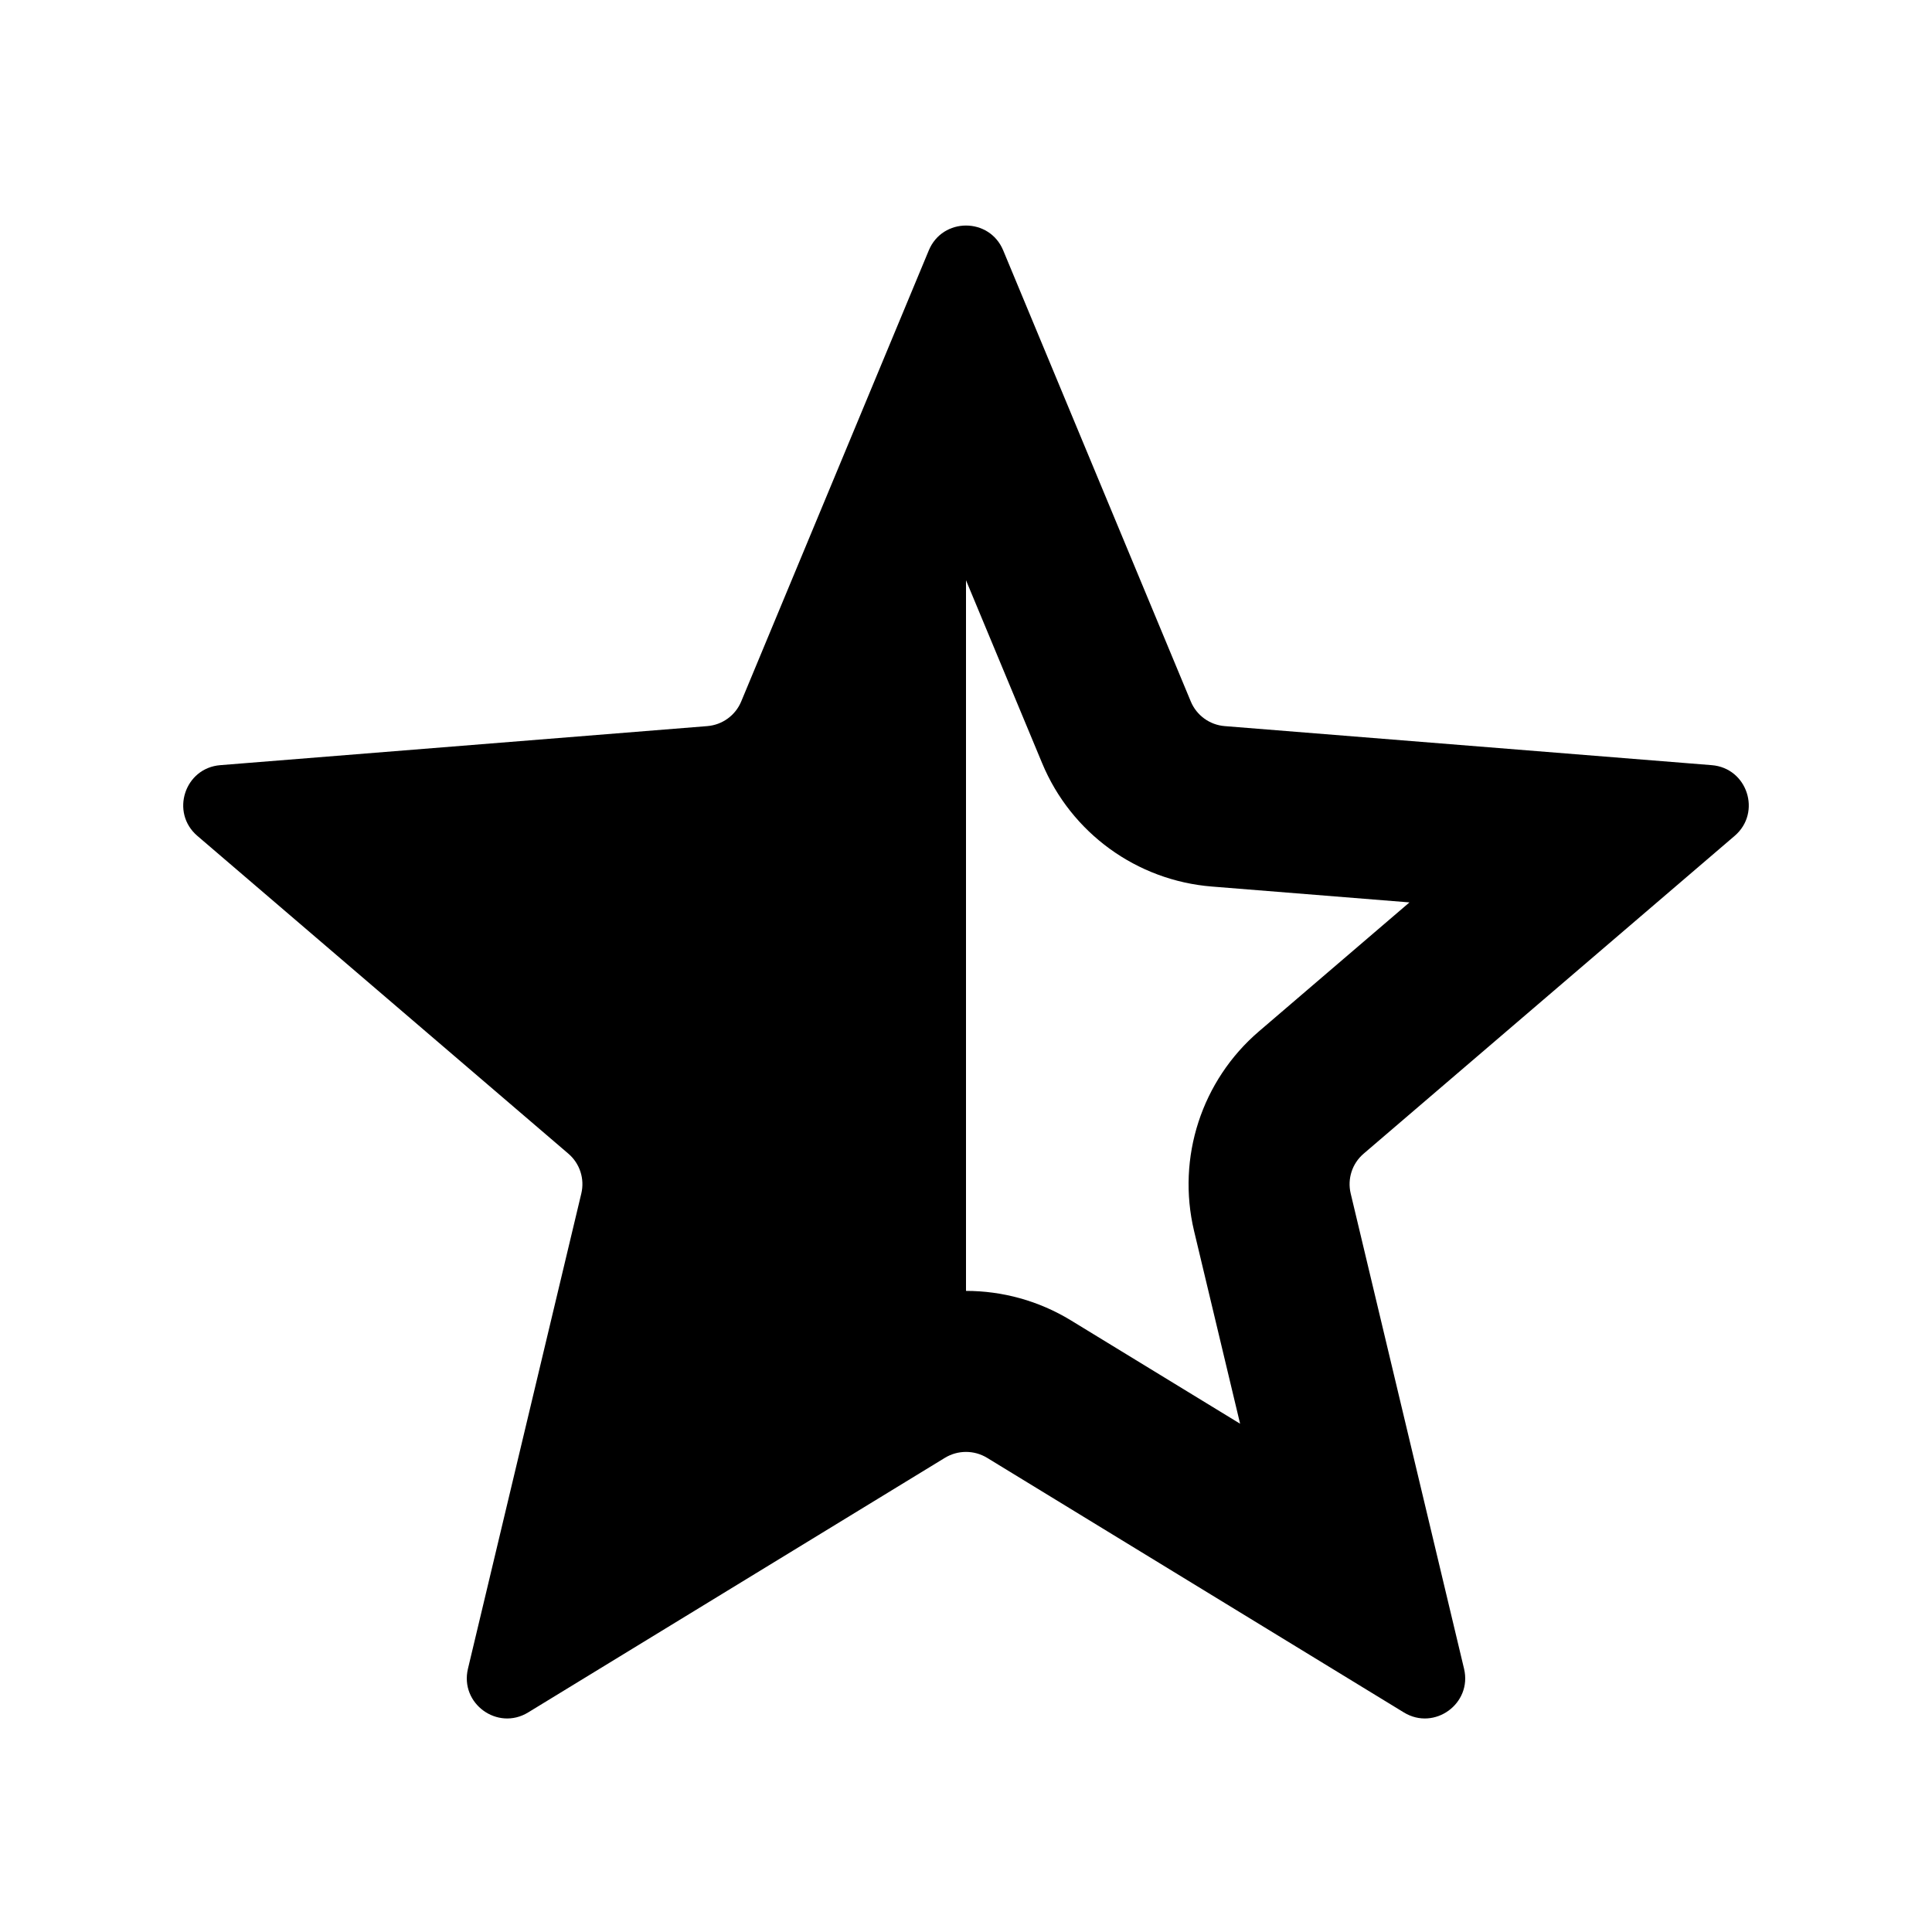
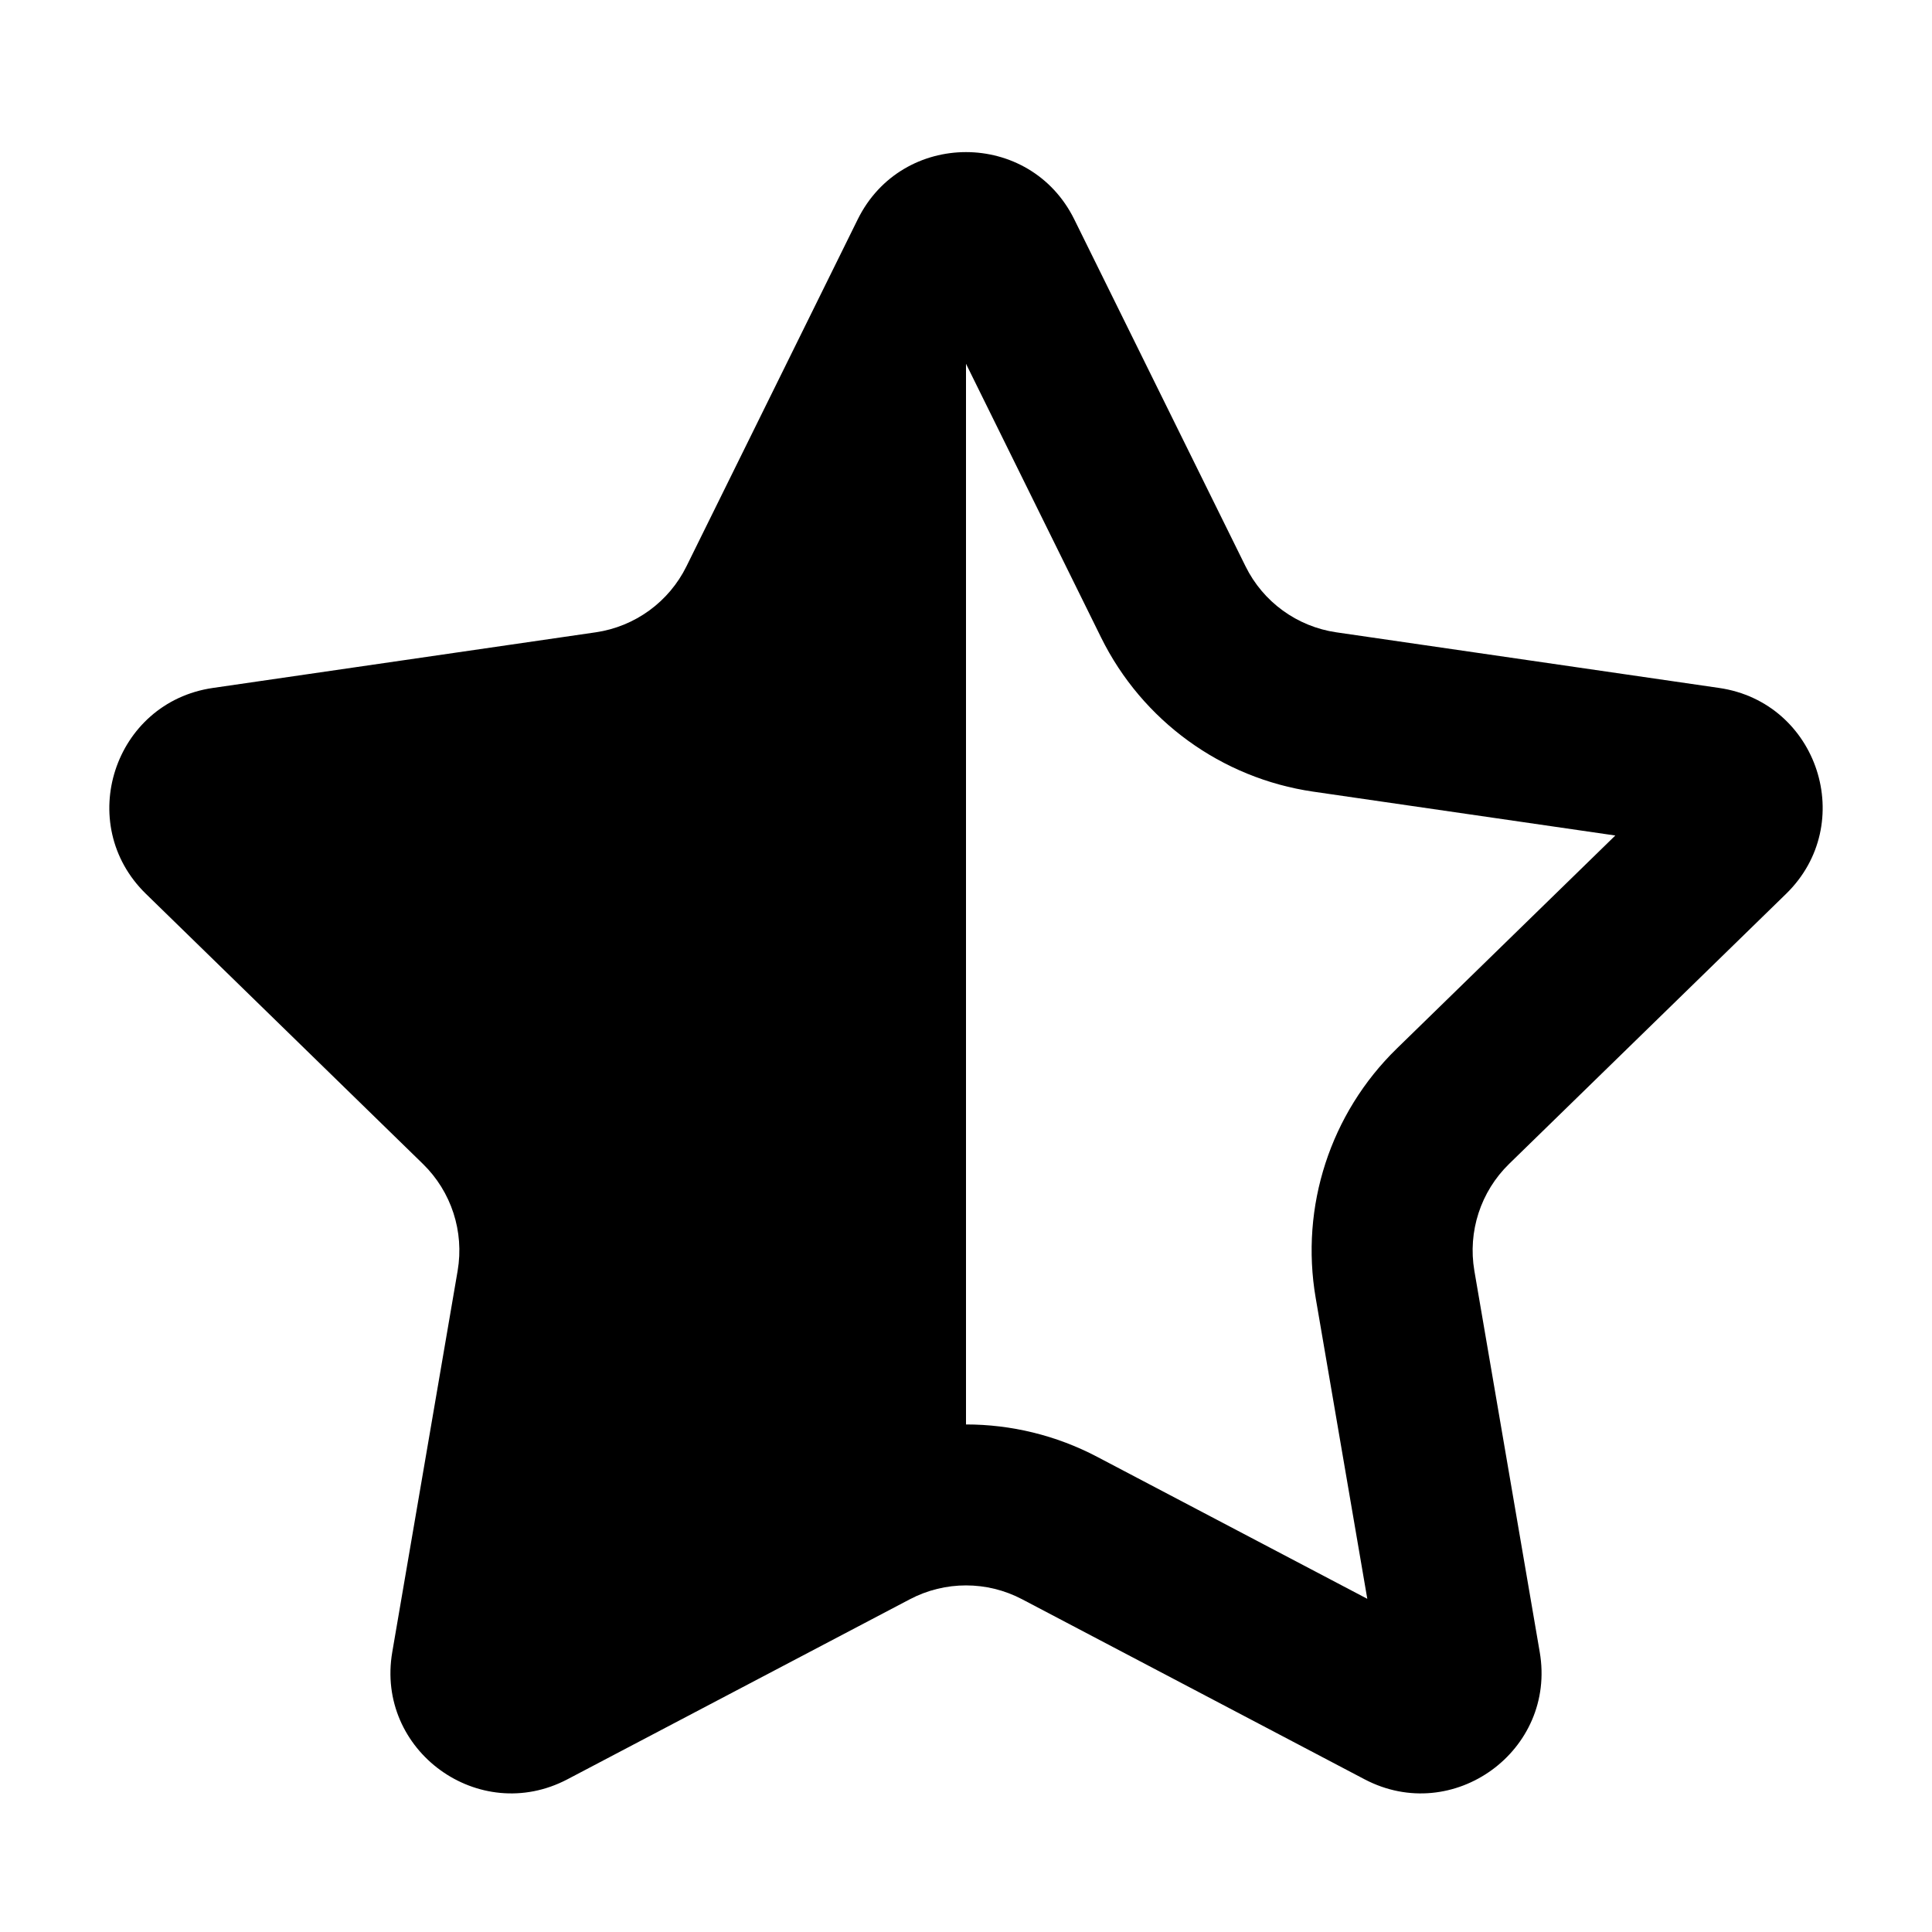
<svg xmlns="http://www.w3.org/2000/svg" width="24" height="24" viewBox="0 0 24 24" fill="none">
-   <path fill-rule="evenodd" clip-rule="evenodd" d="M8.786 9.02C8.973 9.005 9.136 8.887 9.208 8.713L11.538 3.11C11.709 2.699 12.291 2.699 12.462 3.11L14.792 8.713C14.864 8.887 15.027 9.005 15.214 9.02L21.263 9.505C21.707 9.54 21.886 10.094 21.549 10.383L16.94 14.331C16.797 14.453 16.735 14.644 16.779 14.827L18.187 20.73C18.29 21.163 17.819 21.504 17.44 21.273L12.261 18.109C12.101 18.012 11.899 18.012 11.739 18.109L6.56 21.273C6.181 21.504 5.71 21.163 5.813 20.73L7.221 14.827C7.265 14.644 7.203 14.453 7.06 14.331L2.451 10.383C2.114 10.094 2.293 9.54 2.737 9.505L8.786 9.02ZM12 16.036C12.452 16.036 12.903 16.158 13.303 16.402L15.405 17.686L14.833 15.291C14.616 14.379 14.927 13.422 15.639 12.812L17.509 11.21L15.054 11.013C14.12 10.938 13.306 10.347 12.946 9.481L12 7.208V16.036Z" fill="black" />
+   <path fill-rule="evenodd" clip-rule="evenodd" d="M10.655 2.725L8.528 7.034C8.31 7.477 7.888 7.784 7.399 7.855L2.644 8.546C1.414 8.725 0.922 10.236 1.813 11.104L5.253 14.458C5.607 14.803 5.768 15.299 5.685 15.786L4.873 20.522C4.662 21.747 5.949 22.681 7.049 22.103L11.302 19.867C11.739 19.637 12.261 19.637 12.698 19.867L16.951 22.103C18.051 22.681 19.338 21.747 19.127 20.522L18.315 15.786C18.232 15.299 18.393 14.803 18.747 14.458L22.187 11.104C23.078 10.236 22.586 8.725 21.356 8.546L16.601 7.855C16.112 7.784 15.69 7.477 15.472 7.034L13.345 2.725C12.795 1.611 11.205 1.611 10.655 2.725ZM12 17.695V4.519L13.678 7.919C14.188 8.952 15.173 9.668 16.313 9.834L20.066 10.379L17.351 13.026C16.526 13.83 16.149 14.989 16.344 16.124L16.985 19.861L13.629 18.097C13.119 17.829 12.559 17.695 12 17.695Z" fill="black" />
</svg>
